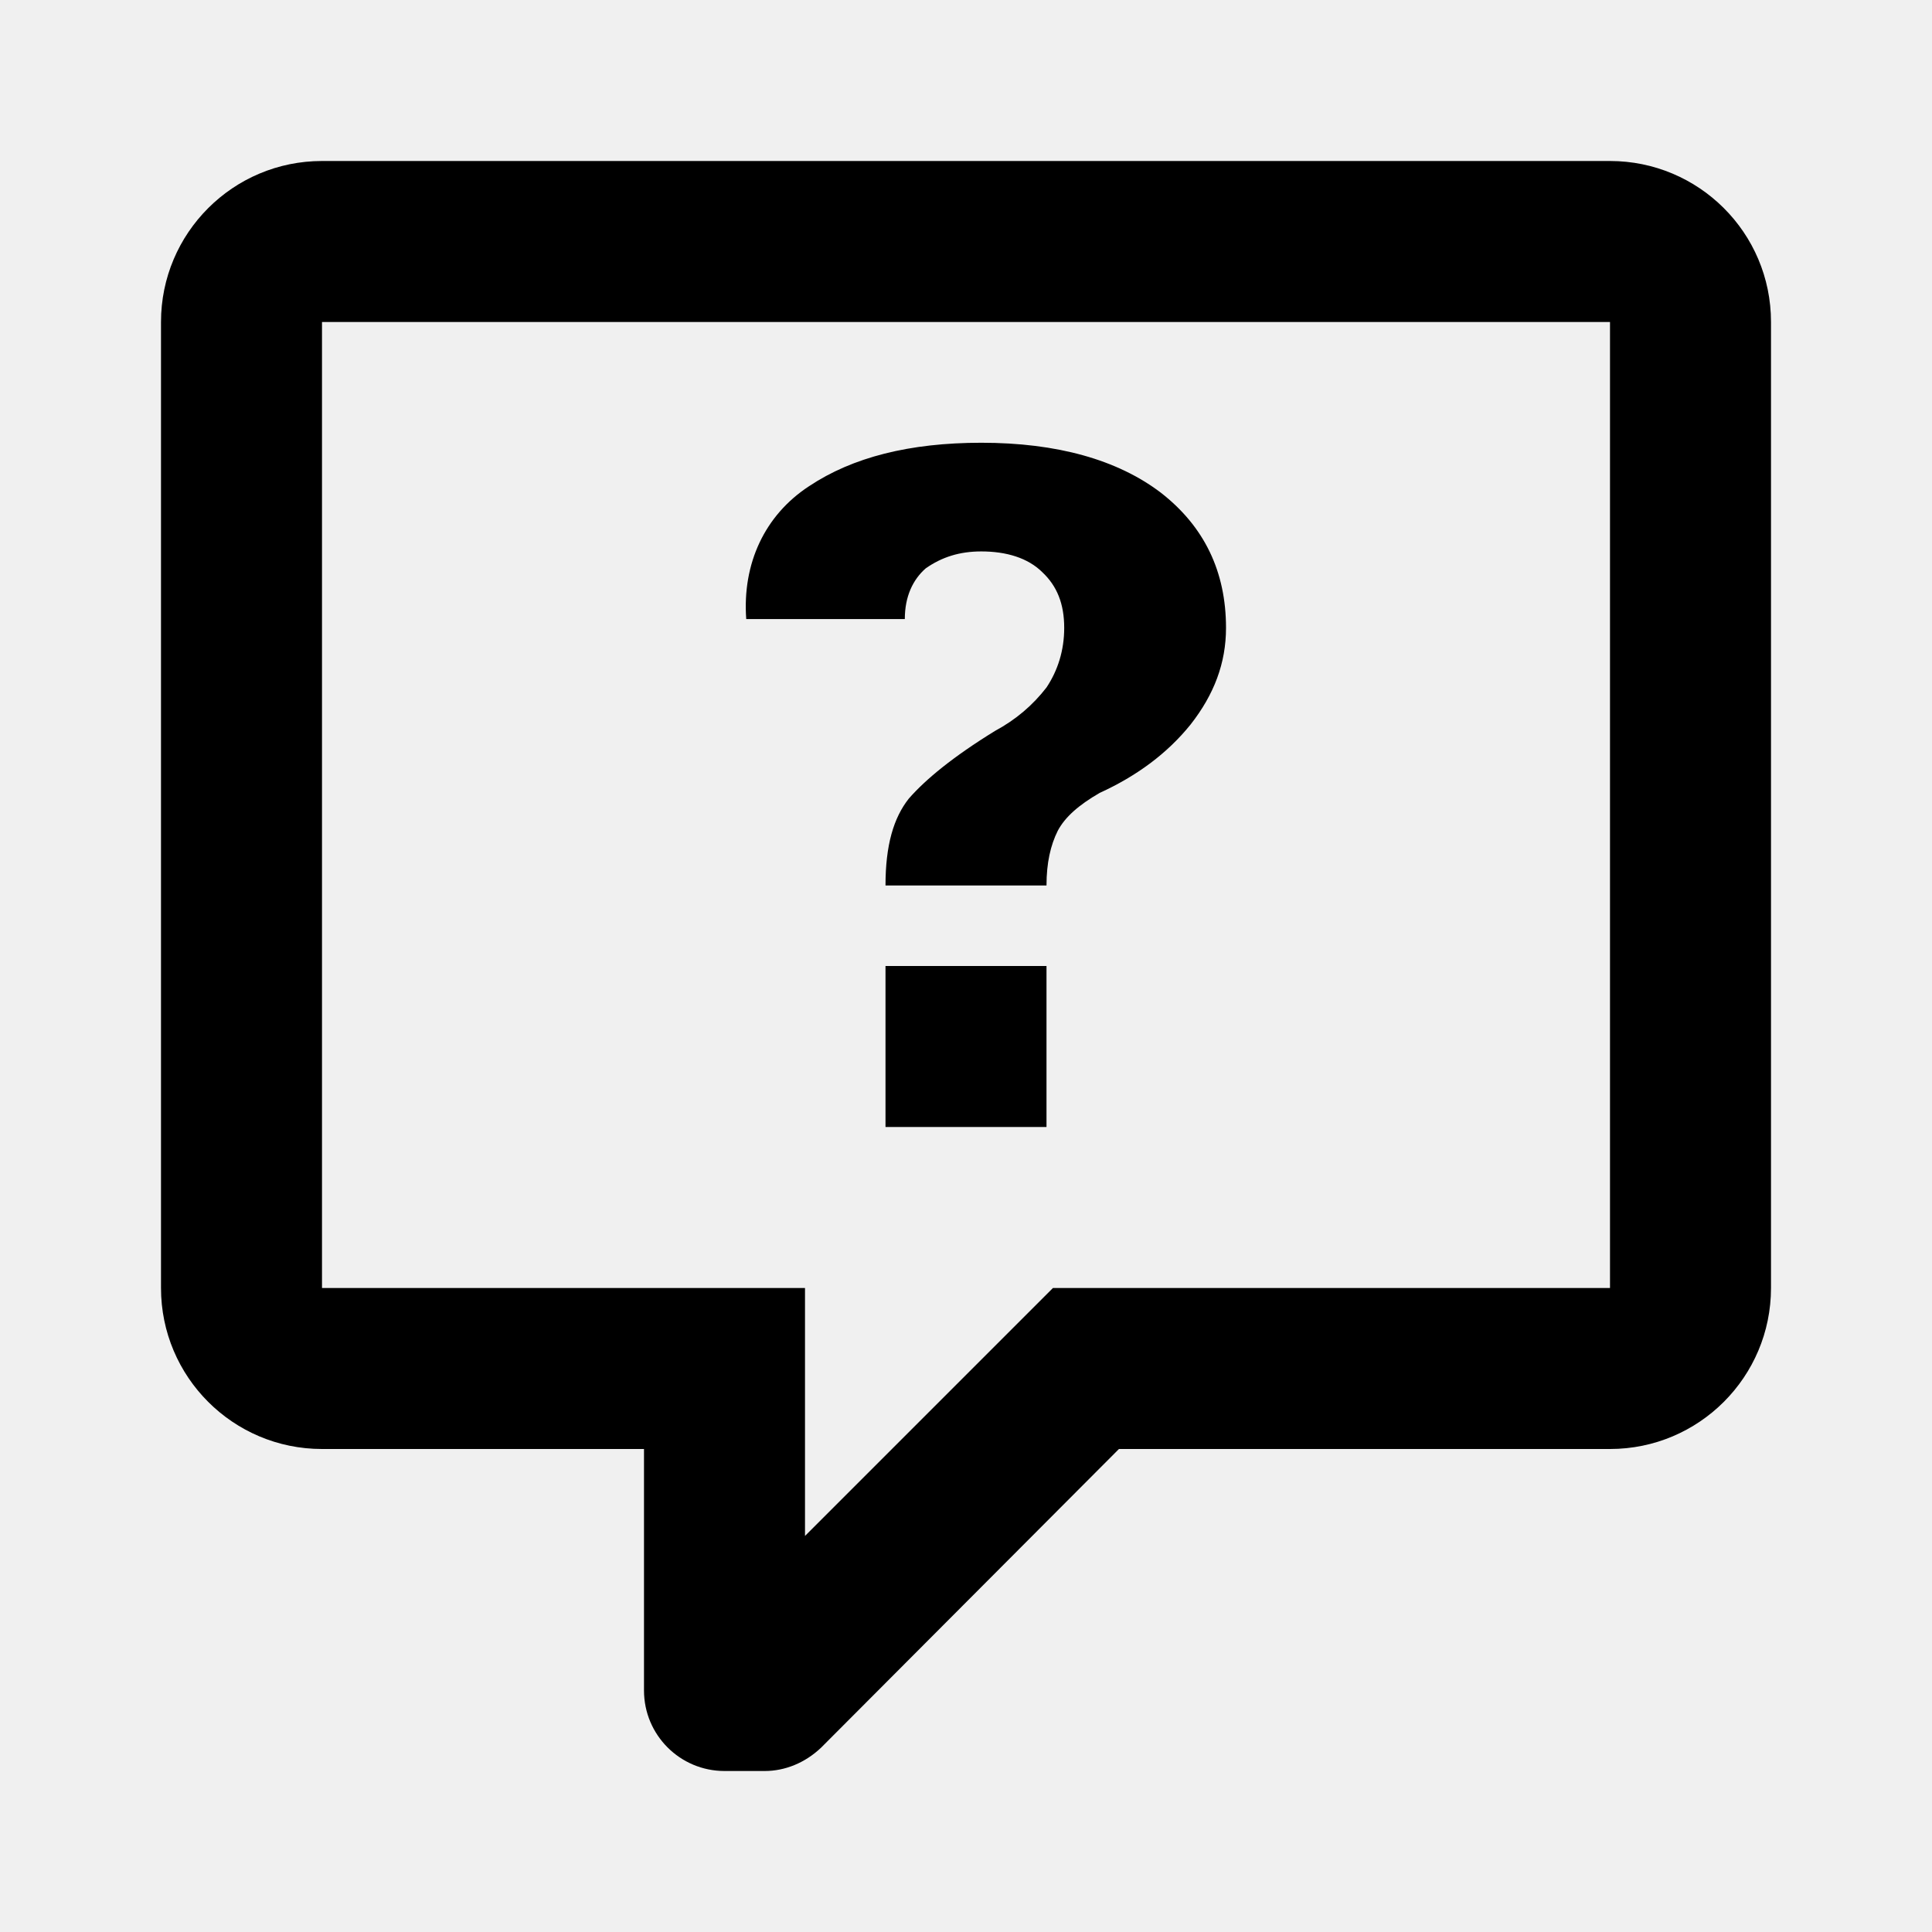
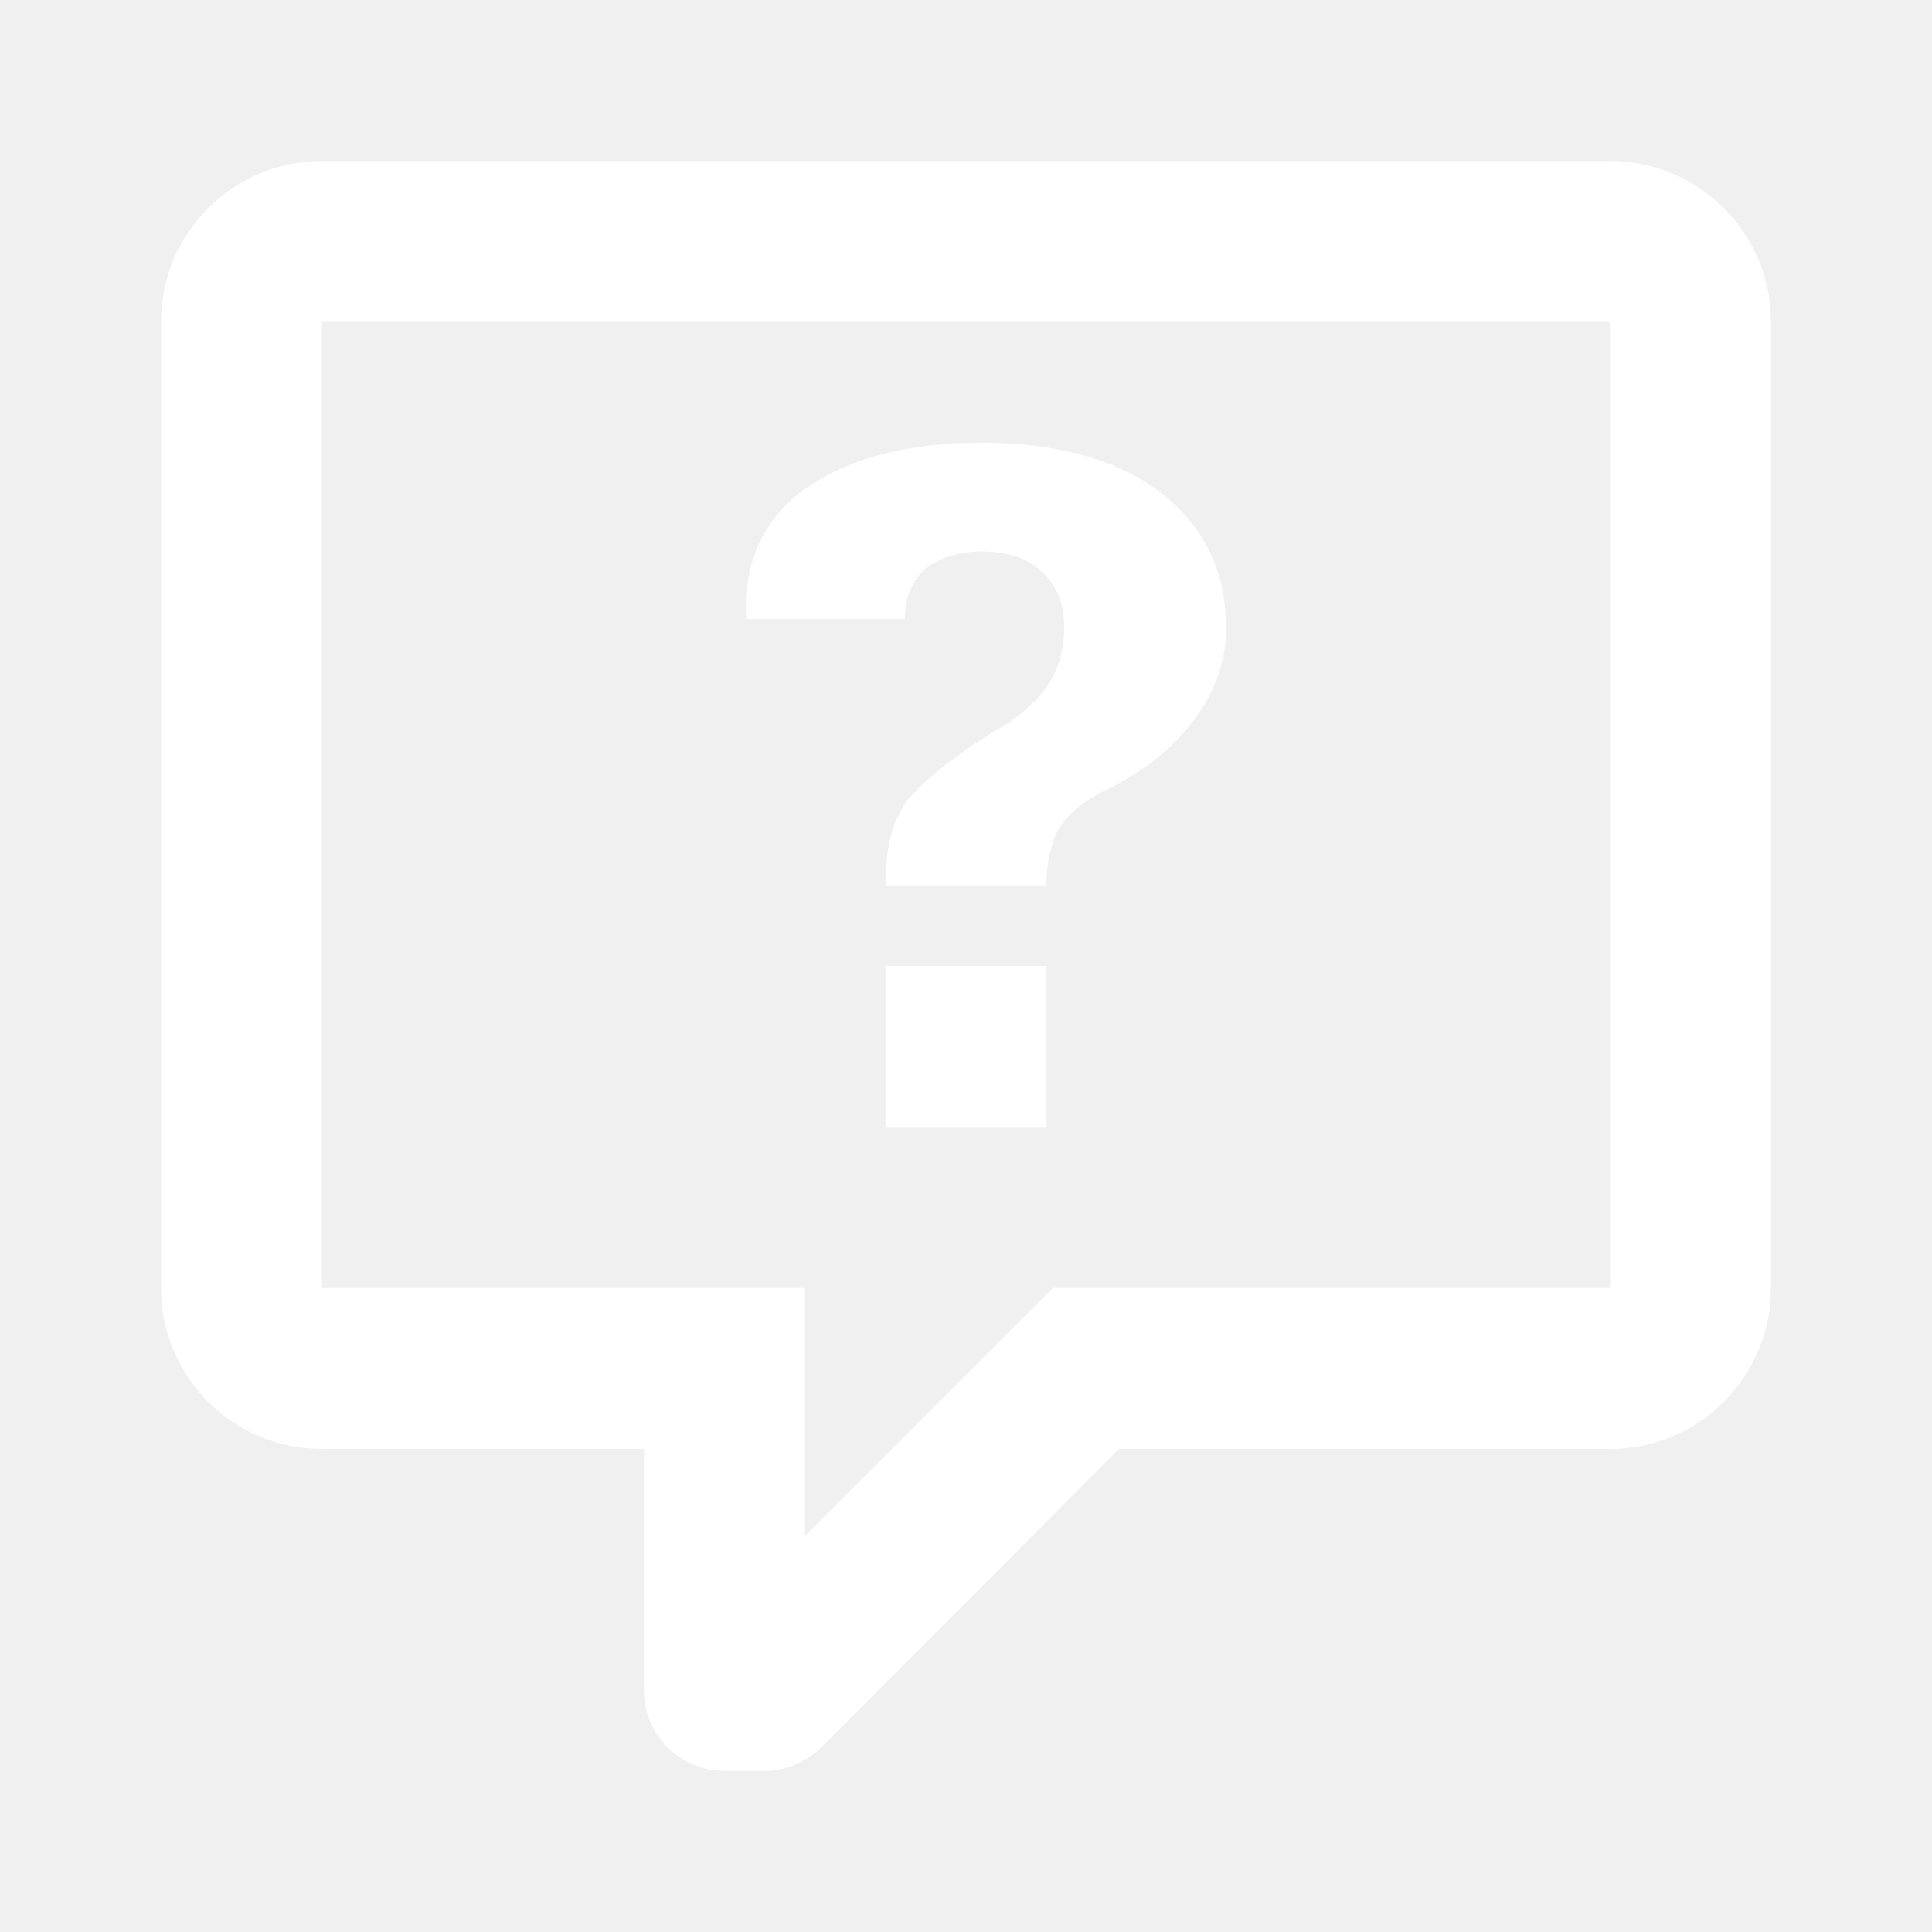
<svg xmlns="http://www.w3.org/2000/svg" viewBox="0 0 24 24">
-   <path d="M4,2A2,2 0 0,0 2,4V16A2,2 0 0,0 4,18H8V21A1,1 0 0,0 9,22H9.5V22C9.75,22 10,21.9 10.2,21.71L13.9,18H20A2,2 0 0,0 22,16V4C22,2.89 21.1,2 20,2H4M4,4H20V16H13.08L10,19.08V16H4V4M12.19,5.5C11.3,5.5 10.59,5.68 10.05,6.04C9.5,6.4 9.22,7 9.27,7.69C0.21,7.69 6.57,7.69 11.24,7.69C11.24,7.41 11.34,7.2 11.5,7.06C11.7,6.92 11.92,6.85 12.19,6.85C12.5,6.85 12.77,6.93 12.95,7.11C13.13,7.28 13.22,7.5 13.22,7.8C13.22,8.08 13.14,8.33 13,8.54C12.83,8.76 12.62,8.94 12.36,9.08C11.84,9.4 11.5,9.68 11.29,9.92C11.1,10.16 11,10.5 11,11H13C13,10.72 13.05,10.5 13.14,10.32C13.23,10.15 13.4,10 13.66,9.85C14.12,9.64 14.5,9.36 14.79,9C15.08,8.63 15.23,8.24 15.23,7.8C15.23,7.1 14.96,6.54 14.42,6.12C13.88,5.71 13.13,5.5 12.19,5.5M11,12V14H13V12H11Z" />
+   <path fill="white" d="M4,2A2,2 0 0,0 2,4V16A2,2 0 0,0 4,18H8V21A1,1 0 0,0 9,22H9.5V22C9.75,22 10,21.9 10.2,21.71L13.9,18H20A2,2 0 0,0 22,16V4C22,2.89 21.1,2 20,2H4M4,4H20V16H13.08L10,19.08V16H4V4M12.19,5.5C11.3,5.5 10.59,5.68 10.05,6.04C9.5,6.4 9.22,7 9.27,7.69C0.21,7.69 6.57,7.69 11.24,7.69C11.24,7.41 11.34,7.2 11.5,7.06C11.7,6.92 11.92,6.85 12.19,6.85C12.5,6.85 12.77,6.93 12.95,7.11C13.13,7.28 13.22,7.5 13.22,7.8C13.22,8.08 13.14,8.33 13,8.54C12.83,8.76 12.62,8.94 12.36,9.08C11.84,9.4 11.5,9.68 11.29,9.92C11.1,10.16 11,10.5 11,11H13C13,10.72 13.05,10.5 13.14,10.32C13.23,10.15 13.4,10 13.66,9.85C14.12,9.64 14.5,9.36 14.79,9C15.08,8.63 15.23,8.24 15.23,7.8C15.23,7.1 14.96,6.54 14.42,6.12C13.88,5.71 13.13,5.5 12.19,5.5M11,12V14H13V12H11Z" />
</svg>
